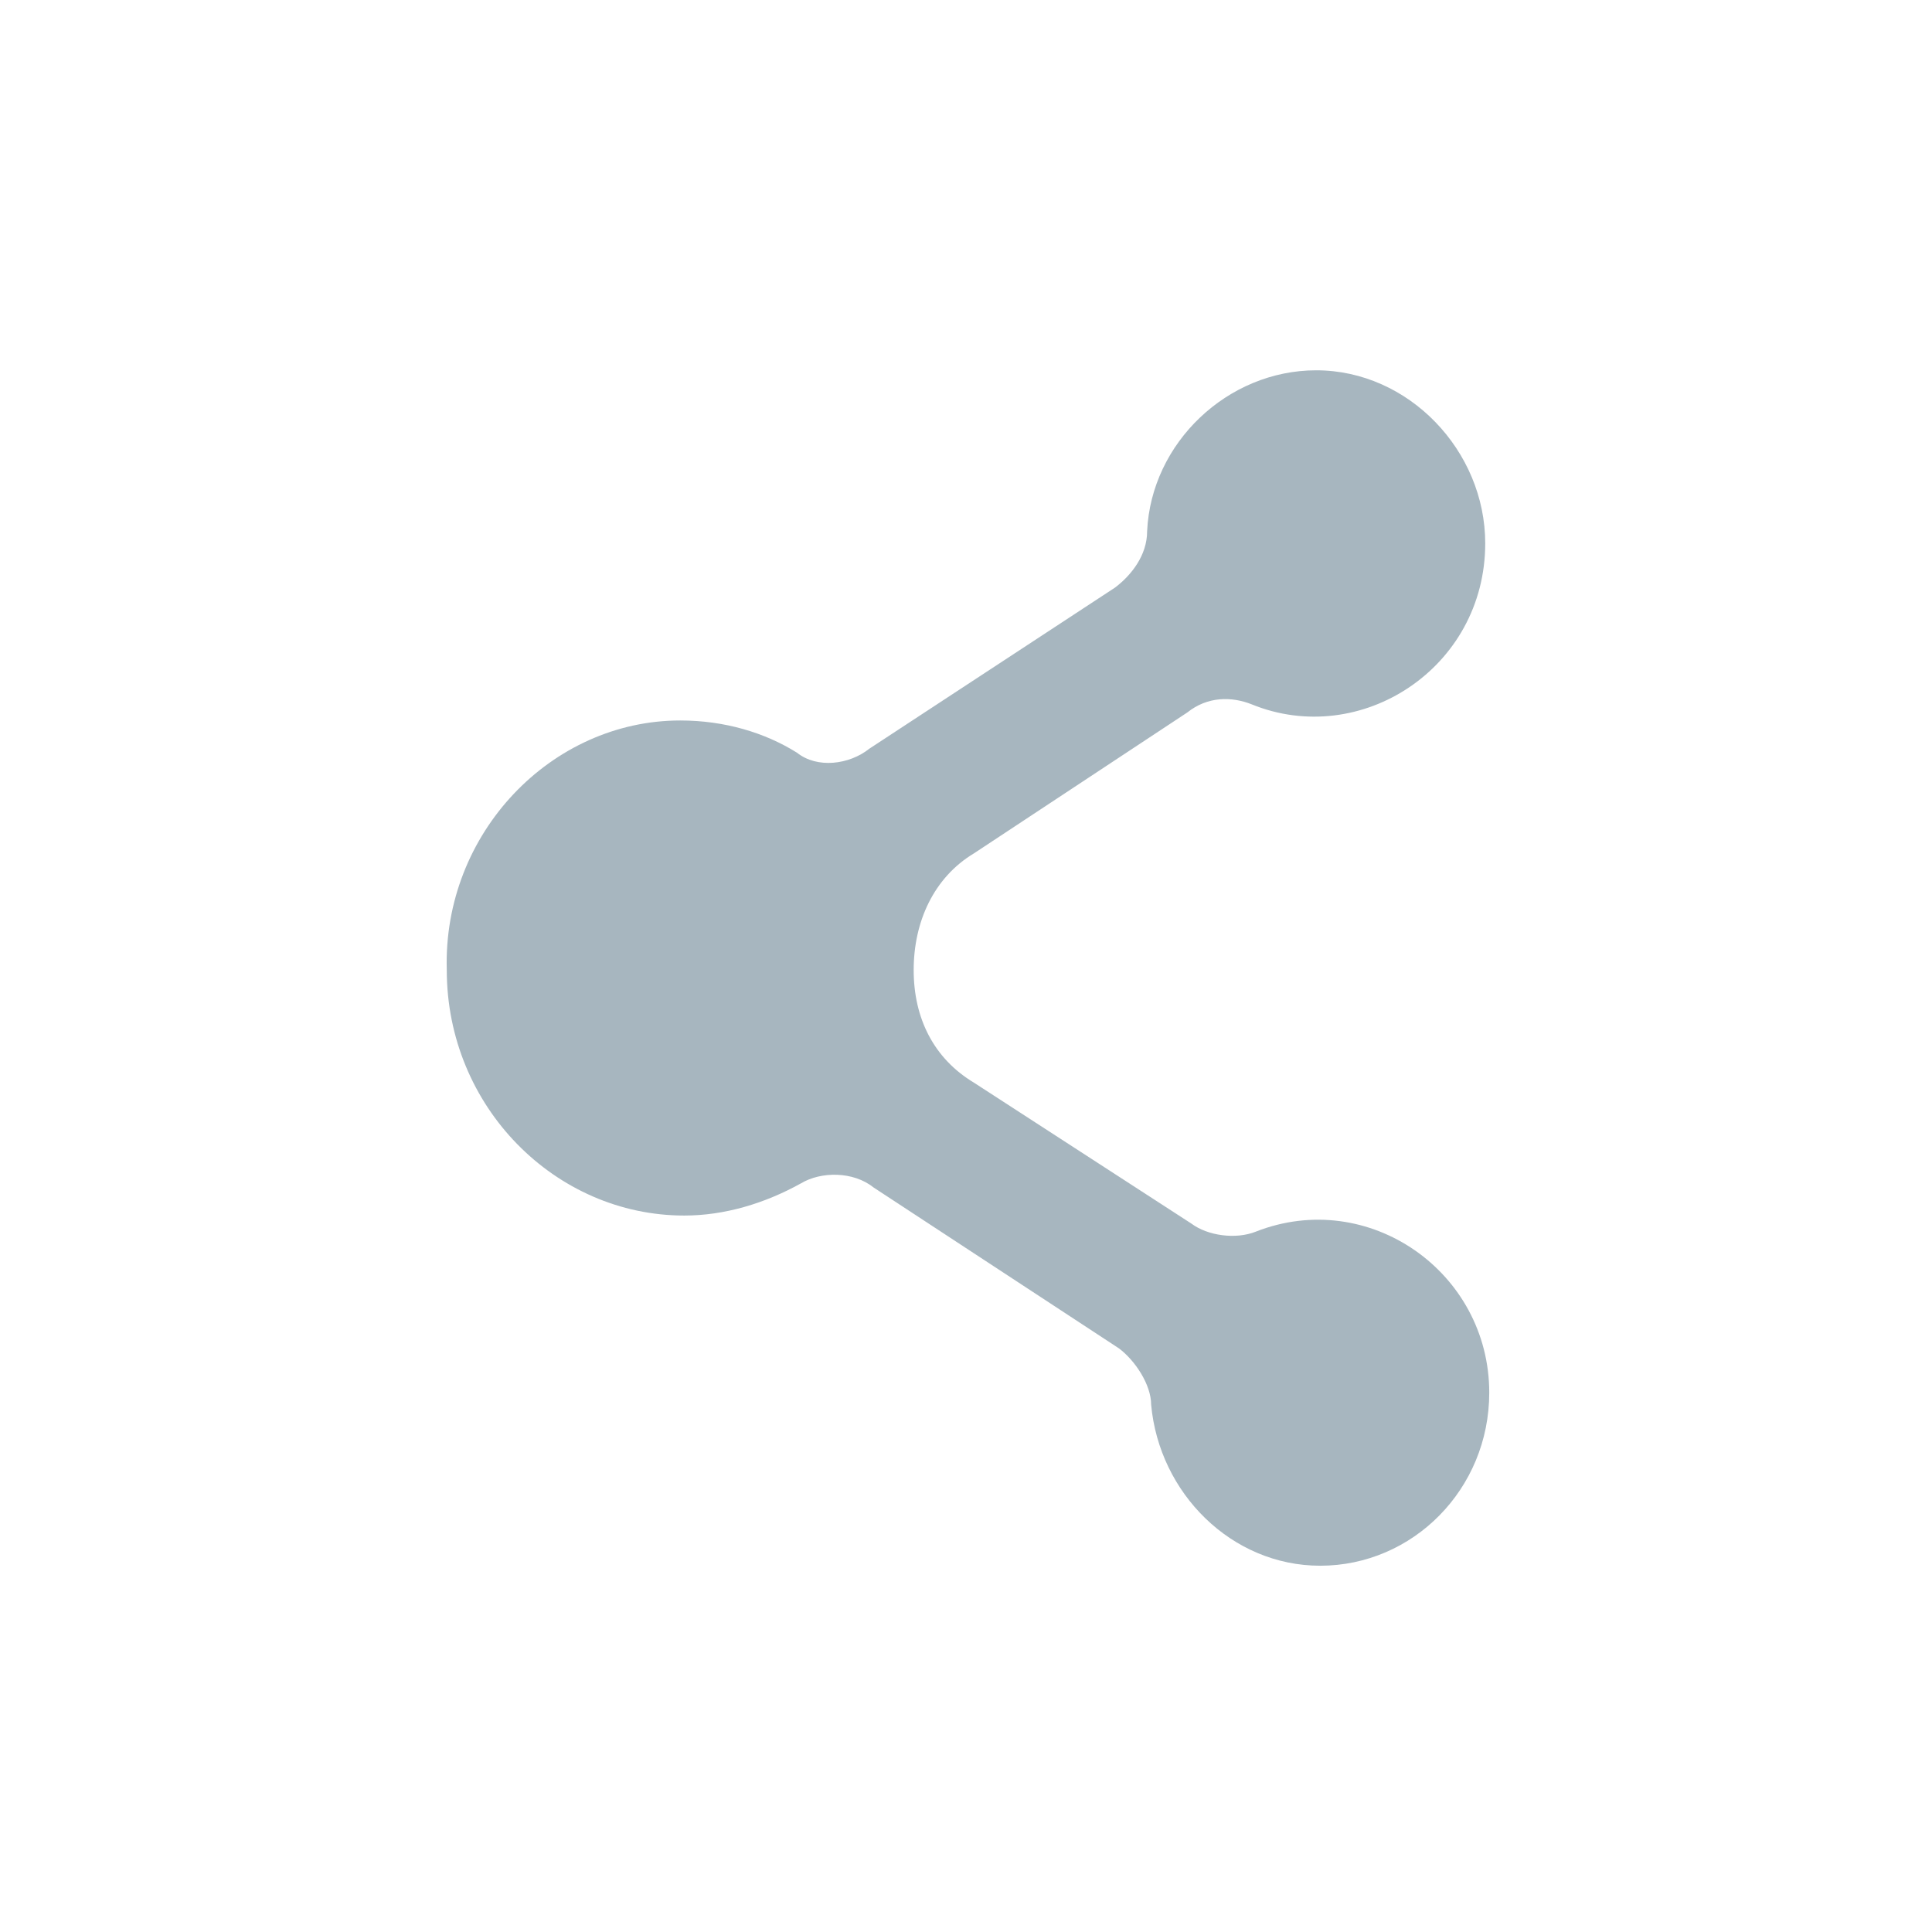
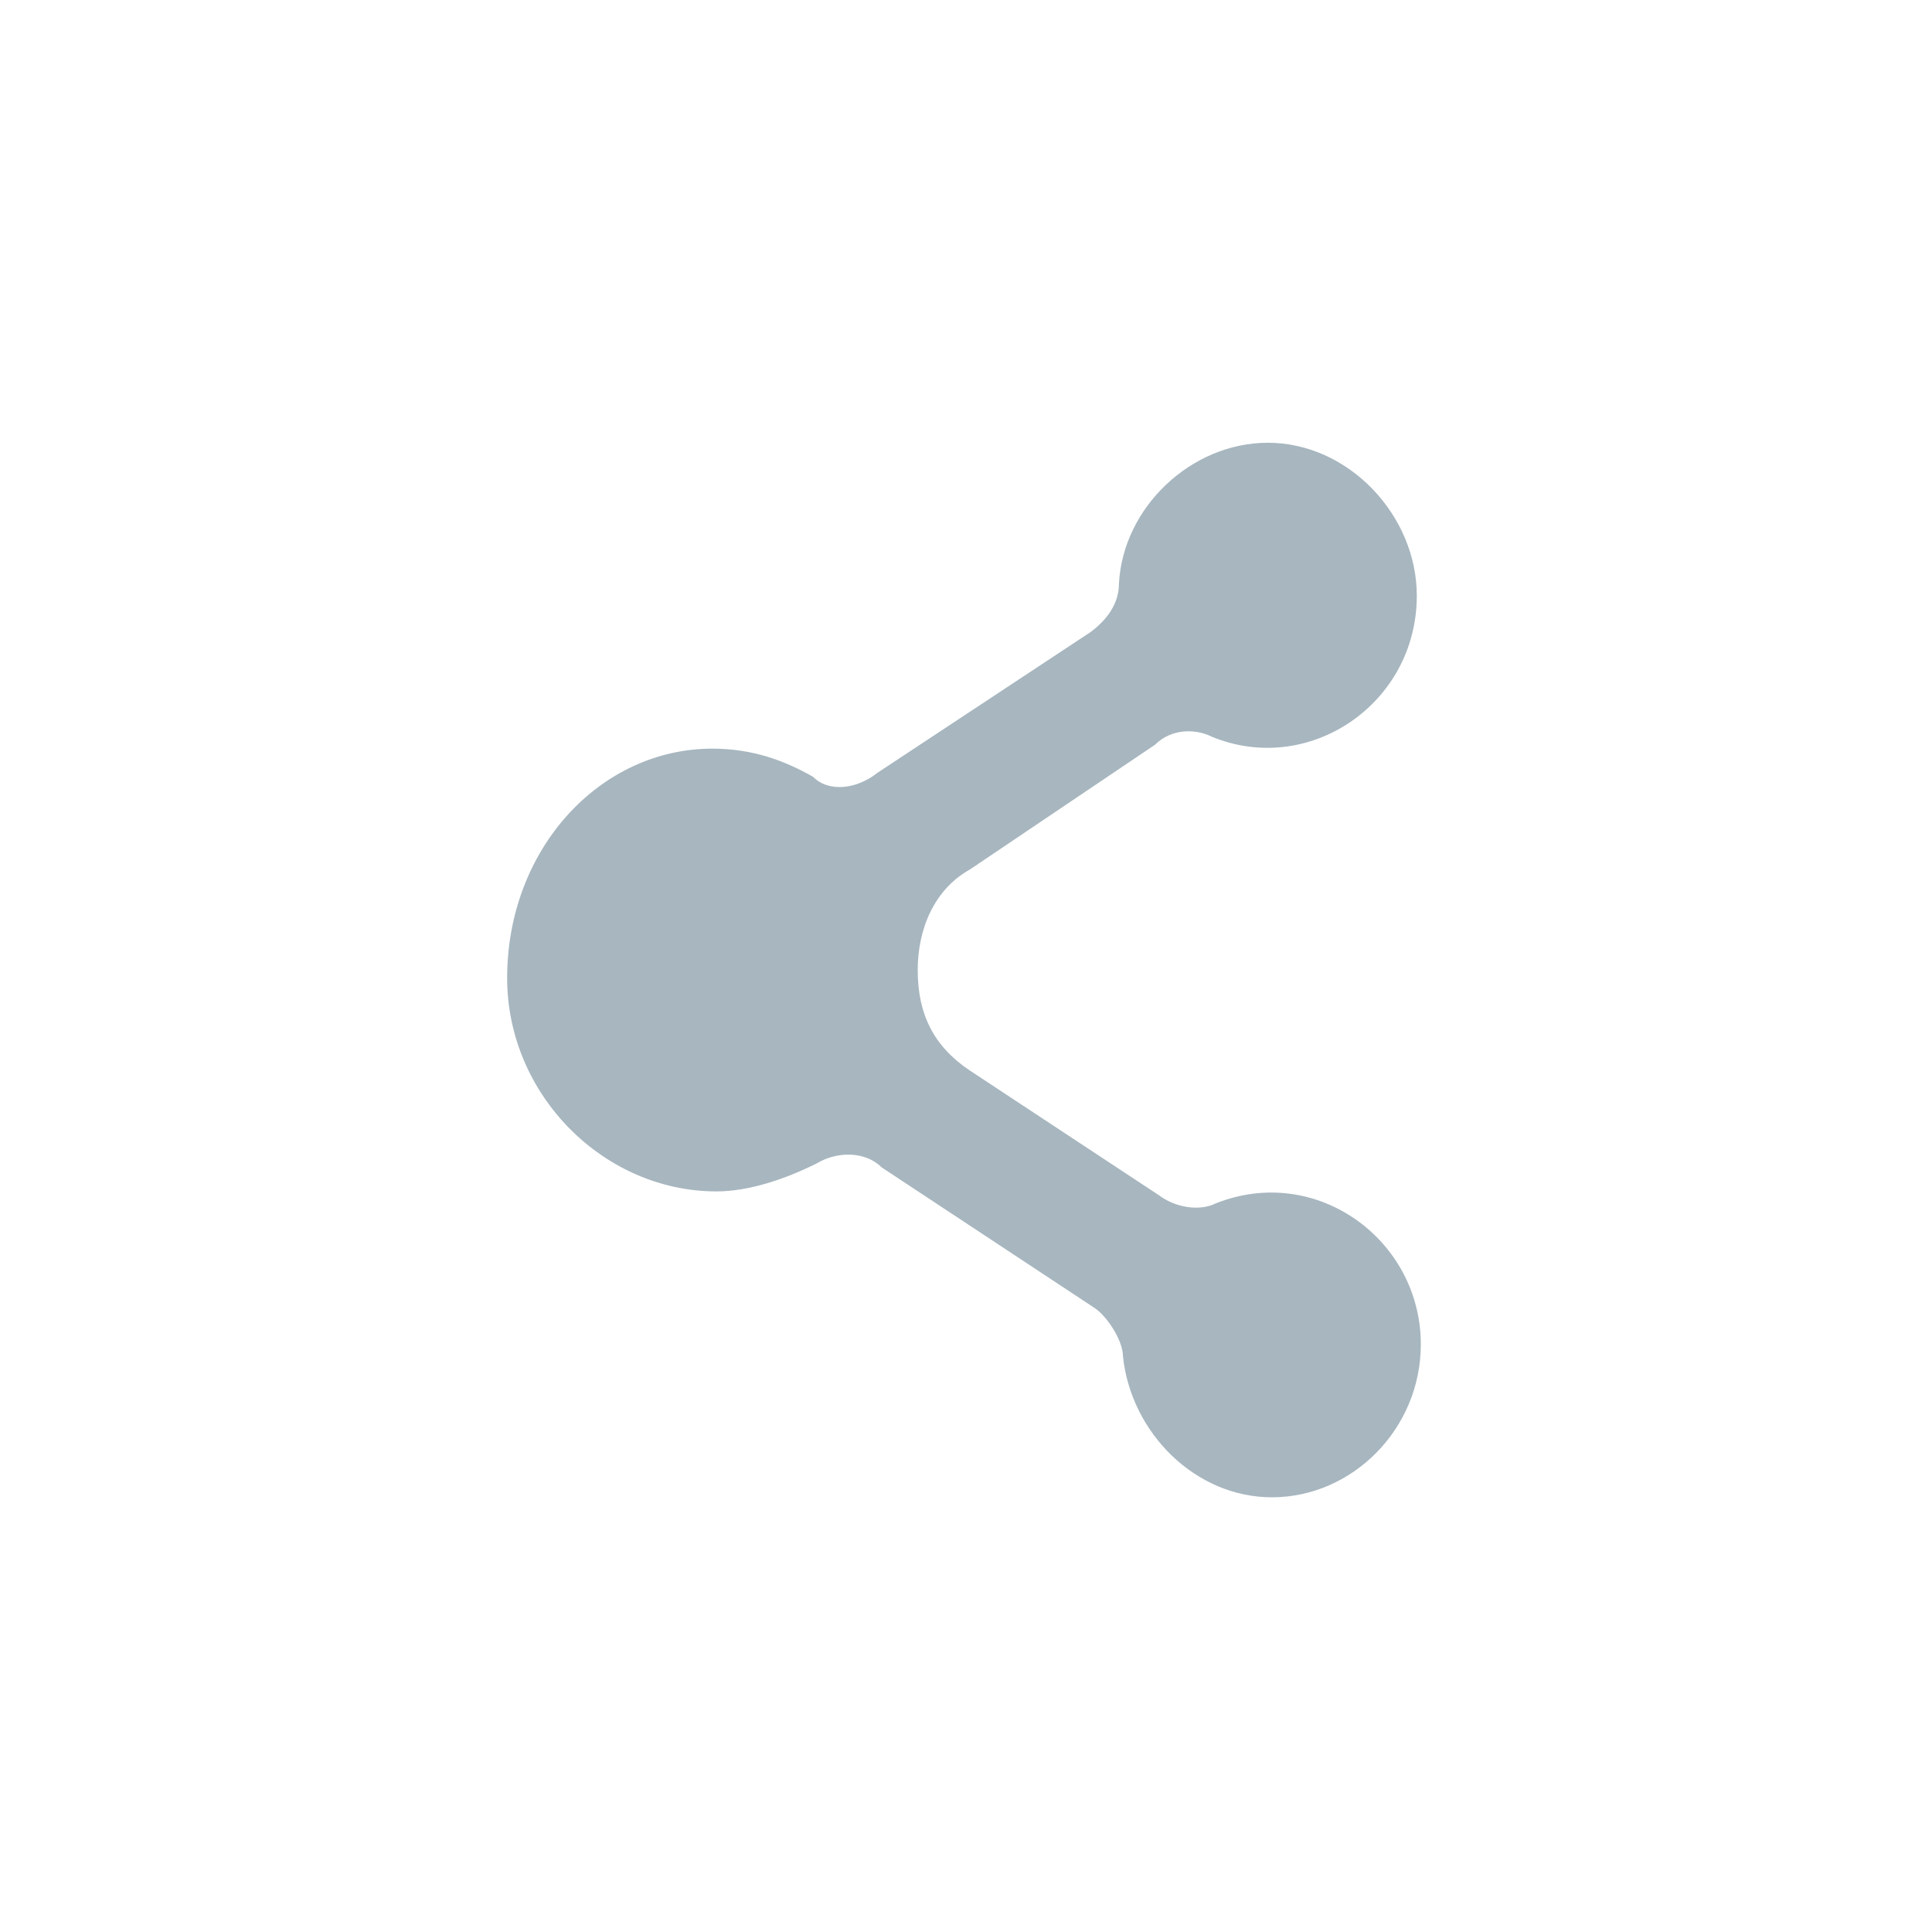
<svg xmlns="http://www.w3.org/2000/svg" version="1.1" id="Layer_1" x="0px" y="0px" viewBox="-350 644 48 48" style="enable-background:new -350 644 48 48;" xml:space="preserve">
  <style type="text/css">
	.st0{display:none;}
	.st1{display:inline;fill:#E6E7E8;}
	.st2{display:inline;}
	.st3{fill:none;stroke:#544841;stroke-width:8.061200e-02;stroke-miterlimit:10;}
	.st4{fill:#A7B6BF;}
</style>
  <g id="bg" class="st0">
-     <path class="st1" d="M-310.6,692h-30.8c-4.7,0-8.6-3.9-8.6-8.6v-30.8c0-4.7,3.9-8.6,8.6-8.6h30.8c4.7,0,8.6,3.9,8.6,8.6v30.8   C-302,688.1-305.9,692-310.6,692z" />
+     <path class="st1" d="M-660.6,1336h-30.8c-4.7,0-8.6-3.9-8.6-8.6v-30.8c0-4.7,3.9-8.6,8.6-8.6h30.8c4.7,0,8.6,3.9,8.6,8.6v30.8   C-652,1332.1-655.9,1336-660.6,1336z" />
  </g>
  <g id="lines" class="st0">
    <g class="st2">
-       <line class="st3" x1="-326" y1="644.2" x2="-326" y2="691.8" />
-       <line class="st3" x1="-334.9" y1="644.2" x2="-334.9" y2="691.8" />
-       <line class="st3" x1="-317.1" y1="644.2" x2="-317.1" y2="691.8" />
-       <line class="st3" x1="-305.3" y1="644.2" x2="-305.3" y2="691.8" />
-       <line class="st3" x1="-346.7" y1="644.2" x2="-346.7" y2="691.8" />
-       <line class="st3" x1="-349.8" y1="668" x2="-302.2" y2="668" />
-       <line class="st3" x1="-349.8" y1="659.1" x2="-302.2" y2="659.1" />
-       <line class="st3" x1="-349.8" y1="676.9" x2="-302.2" y2="676.9" />
-       <line class="st3" x1="-349.8" y1="688.7" x2="-302.2" y2="688.7" />
-       <line class="st3" x1="-349.8" y1="647.3" x2="-302.2" y2="647.3" />
-       <line class="st3" x1="-349.8" y1="644.2" x2="-302.2" y2="691.8" />
-       <line class="st3" x1="-349.8" y1="691.8" x2="-302.2" y2="644.2" />
-       <circle class="st3" cx="-326" cy="668" r="12.5" />
-       <circle class="st3" cx="-326" cy="668" r="20.7" />
+       <line class="st3" x1="-676" y1="1288.2" x2="-676" y2="1335.8" />
+       <line class="st3" x1="-684.9" y1="1288.2" x2="-684.9" y2="1335.8" />
+       <line class="st3" x1="-667.1" y1="1288.2" x2="-667.1" y2="1335.8" />
+       <line class="st3" x1="-655.3" y1="1288.2" x2="-655.3" y2="1335.8" />
+       <line class="st3" x1="-696.7" y1="1288.2" x2="-696.7" y2="1335.8" />
+       <line class="st3" x1="-699.8" y1="1312" x2="-652.2" y2="1312" />
+       <line class="st3" x1="-699.8" y1="1303.1" x2="-652.2" y2="1303.1" />
+       <line class="st3" x1="-699.8" y1="1320.9" x2="-652.2" y2="1320.9" />
+       <line class="st3" x1="-699.8" y1="1332.7" x2="-652.2" y2="1332.7" />
+       <line class="st3" x1="-699.8" y1="1291.3" x2="-652.2" y2="1291.3" />
+       <line class="st3" x1="-699.8" y1="1288.2" x2="-652.2" y2="1335.8" />
+       <line class="st3" x1="-699.8" y1="1335.8" x2="-652.2" y2="1288.2" />
+       <circle class="st3" cx="-676" cy="1312" r="12.5" />
+       <circle class="st3" cx="-676" cy="1312" r="20.7" />
      <g id="_x31_20px_icon_102_">
-         <path id="Rectangle_7_102_" class="st3" d="M-335.1,691.8c-5.4,0-8.5,0-11.6-3.1c-3.1-3.1-3.1-6.2-3.1-11.6v-18.2     c0-5.4,0-8.5,3.1-11.6c3.1-3.1,6.2-3.1,11.6-3.1h18.2c5.4,0,8.5,0,11.6,3.1c3.1,3.1,3.1,6.2,3.1,11.6v18.2c0,5.4,0,8.5-3.1,11.6     c-3.1,3.1-6.2,3.1-11.6,3.1C-316.9,691.8-335.1,691.8-335.1,691.8z" />
+         <path id="Rectangle_7_102_" class="st3" d="M-685.1,1335.8c-5.4,0-8.5,0-11.6-3.1c-3.1-3.1-3.1-6.2-3.1-11.6v-18.2     c0-5.4,0-8.5,3.1-11.6s6.2-3.1,11.6-3.1h18.2c5.4,0,8.5,0,11.6,3.1s3.1,6.2,3.1,11.6v18.2c0,5.4,0,8.5-3.1,11.6     c-3.1,3.1-6.2,3.1-11.6,3.1H-685.1z" />
      </g>
-       <path class="st3" d="M-326,653.2" />
-       <circle class="st3" cx="-326" cy="668" r="8.8" />
-       <path class="st3" d="M-319.3,669.1c0.1-0.4,0.1-0.7,0.1-1.1s0-0.8-0.1-1.1c-0.5-2.8-2.7-5.1-5.6-5.6c-0.4-0.1-0.8-0.1-1.1-0.1    c-0.4,0-0.8,0-1.1,0.1c-2.9,0.5-5.1,2.7-5.6,5.6c-0.1,0.4-0.1,0.7-0.1,1.1s0,0.8,0.1,1.1c0.5,2.9,2.7,5.1,5.6,5.6    c0.4,0.1,0.7,0.1,1.1,0.1s0.8,0,1.1-0.1C-322,674.2-319.8,672-319.3,669.1z" />
+       <path class="st3" d="M-676,1297.2" />
+       <circle class="st3" cx="-676" cy="1312" r="8.8" />
+       <path class="st3" d="M-669.3,1313.1c0.1-0.4,0.1-0.7,0.1-1.1s0-0.8-0.1-1.1c-0.5-2.8-2.7-5.1-5.6-5.6c-0.4-0.1-0.8-0.1-1.1-0.1    c-0.4,0-0.8,0-1.1,0.1c-2.9,0.5-5.1,2.7-5.6,5.6c-0.1,0.4-0.1,0.7-0.1,1.1s0,0.8,0.1,1.1c0.5,2.9,2.7,5.1,5.6,5.6    c0.4,0.1,0.7,0.1,1.1,0.1s0.8,0,1.1-0.1C-672,1318.2-669.8,1316-669.3,1313.1z" />
    </g>
  </g>
  <g id="icon">
-     <path class="st4" d="M-333.1,661.9c1.1,0,2.1,0.3,2.9,0.8c0.5,0.4,1.3,0.3,1.8-0.1l6.1-4c0.4-0.3,0.8-0.8,0.8-1.4   c0.1-2.2,2-4,4.2-4c2.3,0,4.2,2,4.2,4.3c0,3.1-3.1,5.1-5.8,4c-0.5-0.2-1.1-0.2-1.6,0.2l-5.3,3.5c-1,0.6-1.5,1.7-1.5,2.9l0,0   c0,1.2,0.5,2.2,1.5,2.8l5.4,3.5c0.4,0.3,1.1,0.4,1.6,0.2c2.8-1.1,5.8,1,5.8,4c0,2.4-1.9,4.3-4.2,4.3c-2.2,0-4-1.8-4.2-4   c0-0.5-0.4-1.1-0.8-1.4l-6.1-4c-0.5-0.4-1.3-0.4-1.8-0.1c-0.9,0.5-1.9,0.8-2.9,0.8c-3.2,0-5.9-2.7-5.9-6.1   C-339,664.7-336.3,661.9-333.1,661.9z" />
+     <path class="st4" d="M-332.3,662.6c1,0,1.8,0.3,2.5,0.7c0.4,0.4,1.1,0.3,1.6-0.1l5.3-3.5c0.4-0.3,0.7-0.7,0.7-1.2   c0.1-1.9,1.8-3.5,3.7-3.5c2,0,3.7,1.8,3.7,3.8c0,2.7-2.7,4.5-5.1,3.5c-0.4-0.2-1-0.2-1.4,0.2l-4.6,3.1c-0.9,0.5-1.3,1.5-1.3,2.5   l0,0c0,1.1,0.4,1.9,1.3,2.5l4.7,3.1c0.4,0.3,1,0.4,1.4,0.2c2.5-1,5.1,0.9,5.1,3.5c0,2.1-1.7,3.8-3.7,3.8c-1.9,0-3.5-1.6-3.7-3.5   c0-0.4-0.4-1-0.7-1.2l-5.3-3.5c-0.4-0.4-1.1-0.4-1.6-0.1c-0.8,0.4-1.7,0.7-2.5,0.7c-2.8,0-5.2-2.4-5.2-5.3   C-337.4,665.1-335.1,662.6-332.3,662.6z" />
  </g>
</svg>
